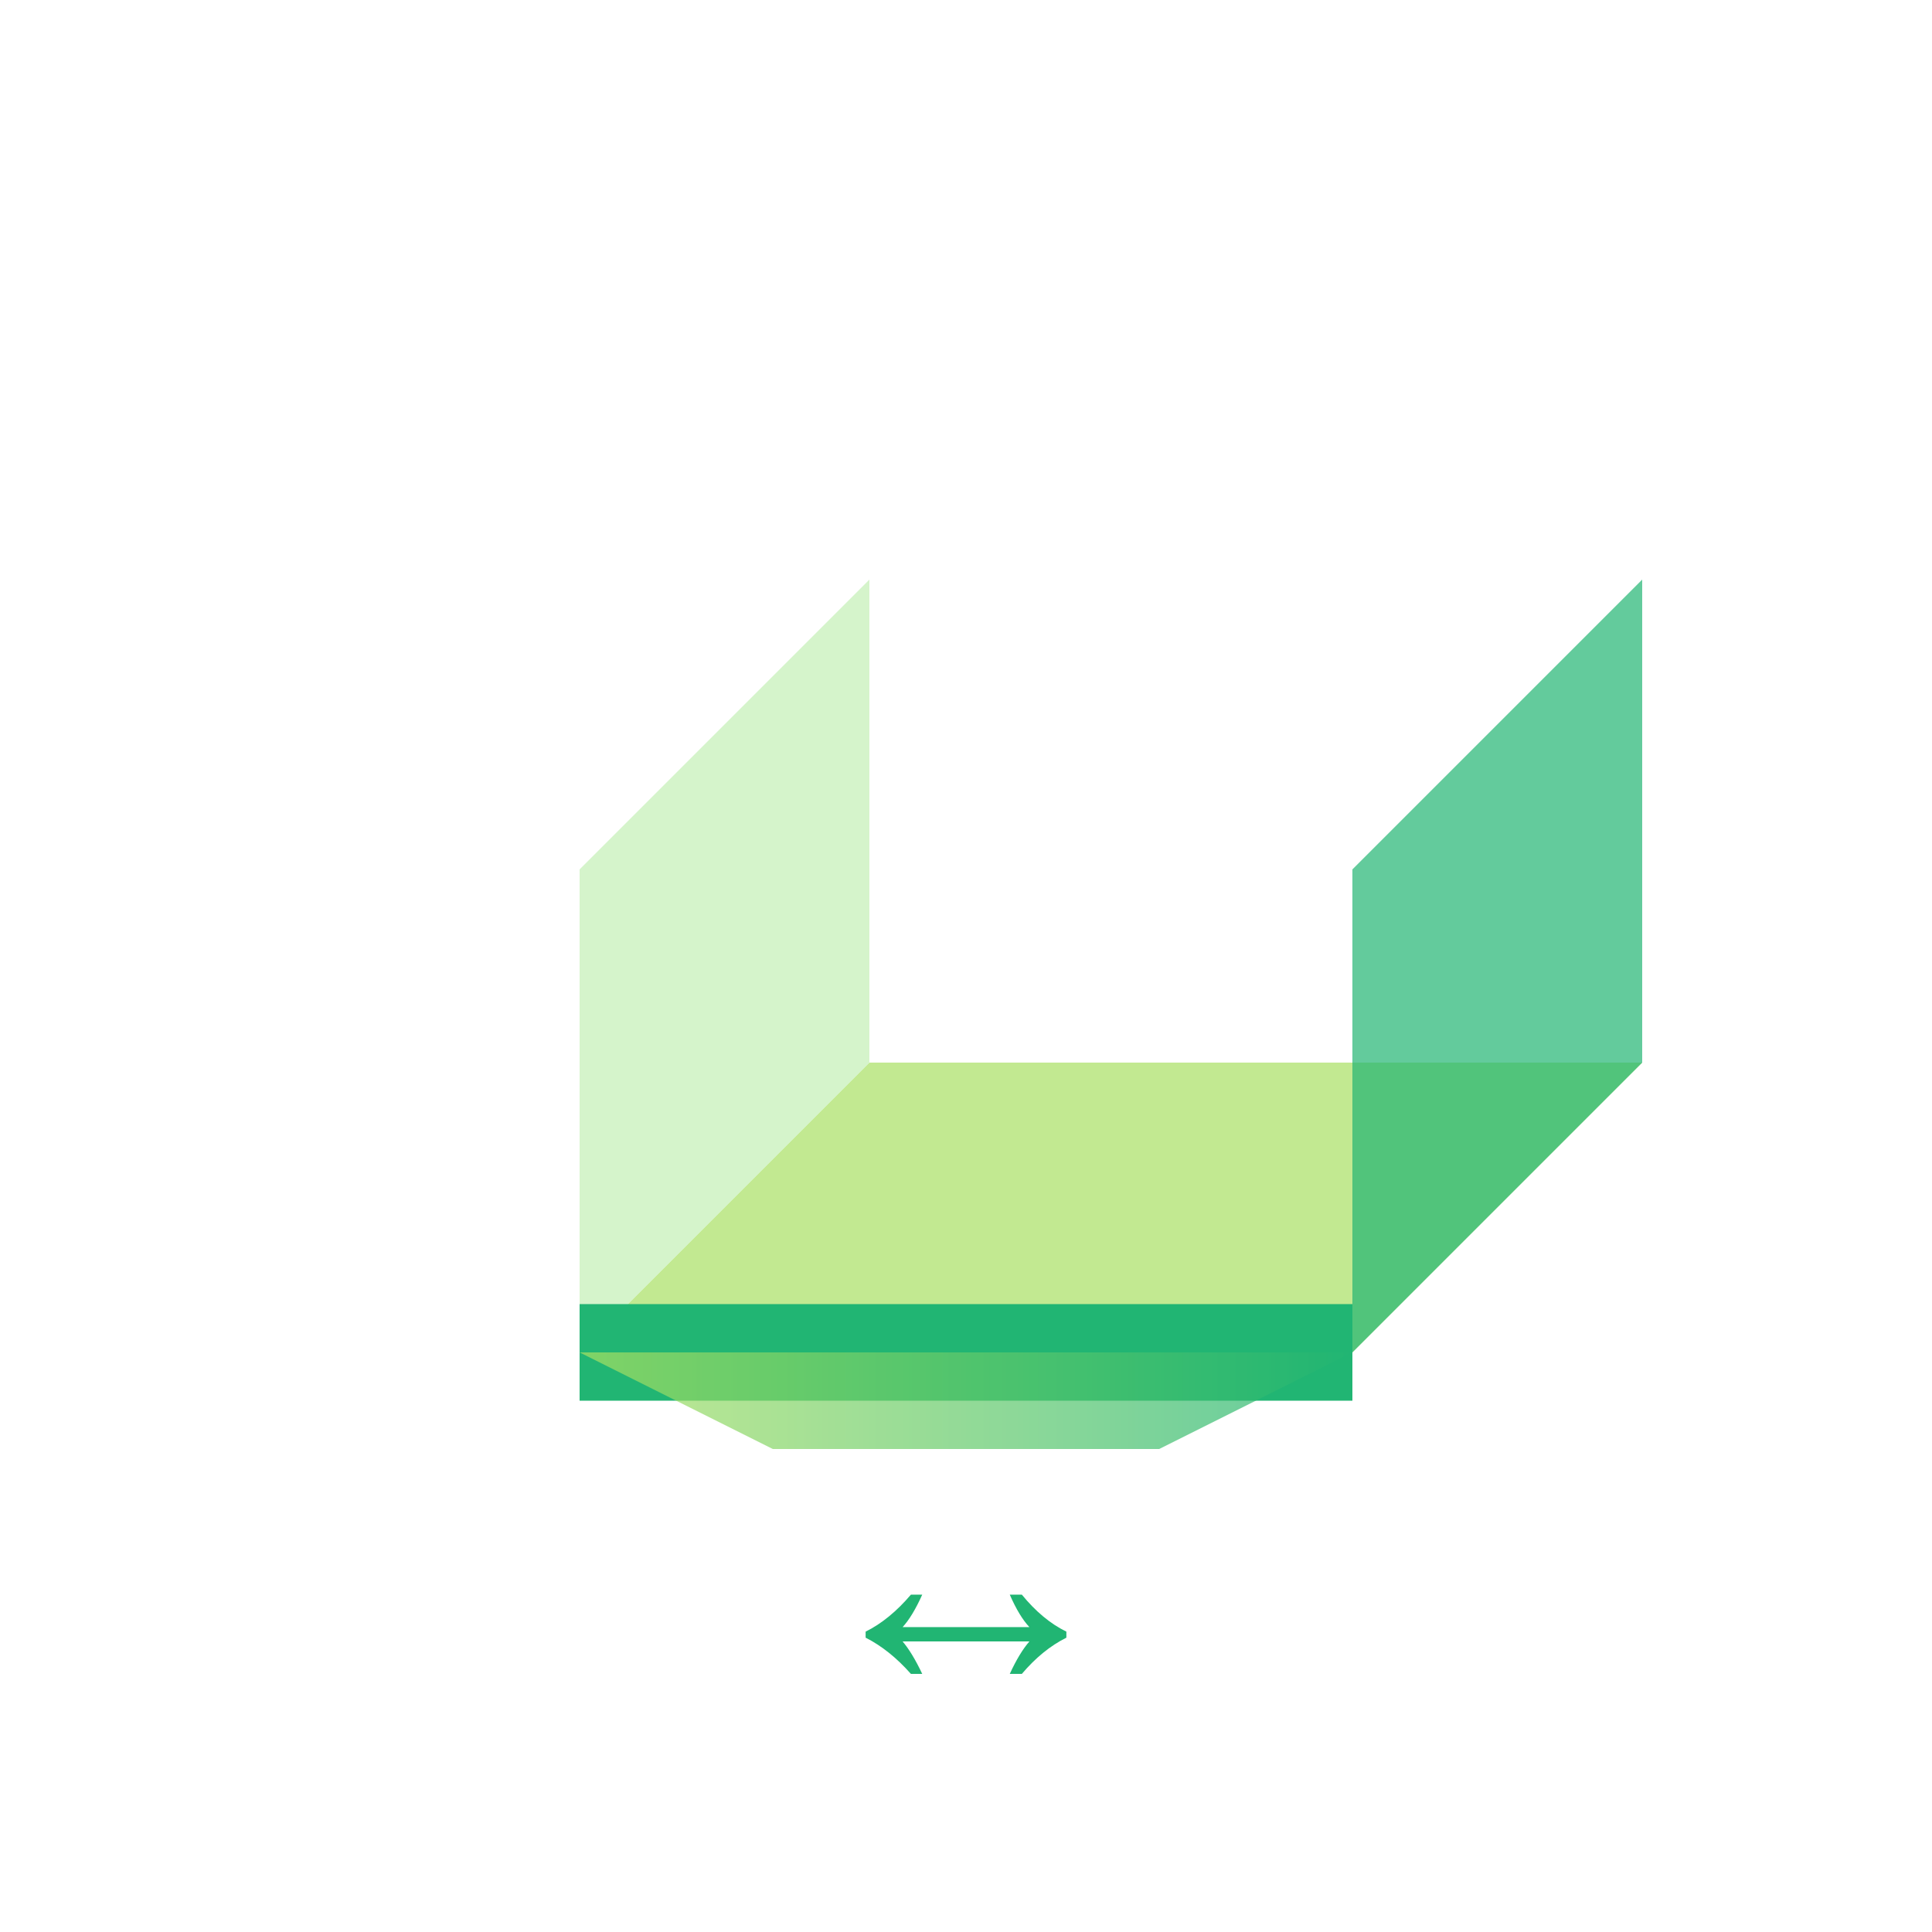
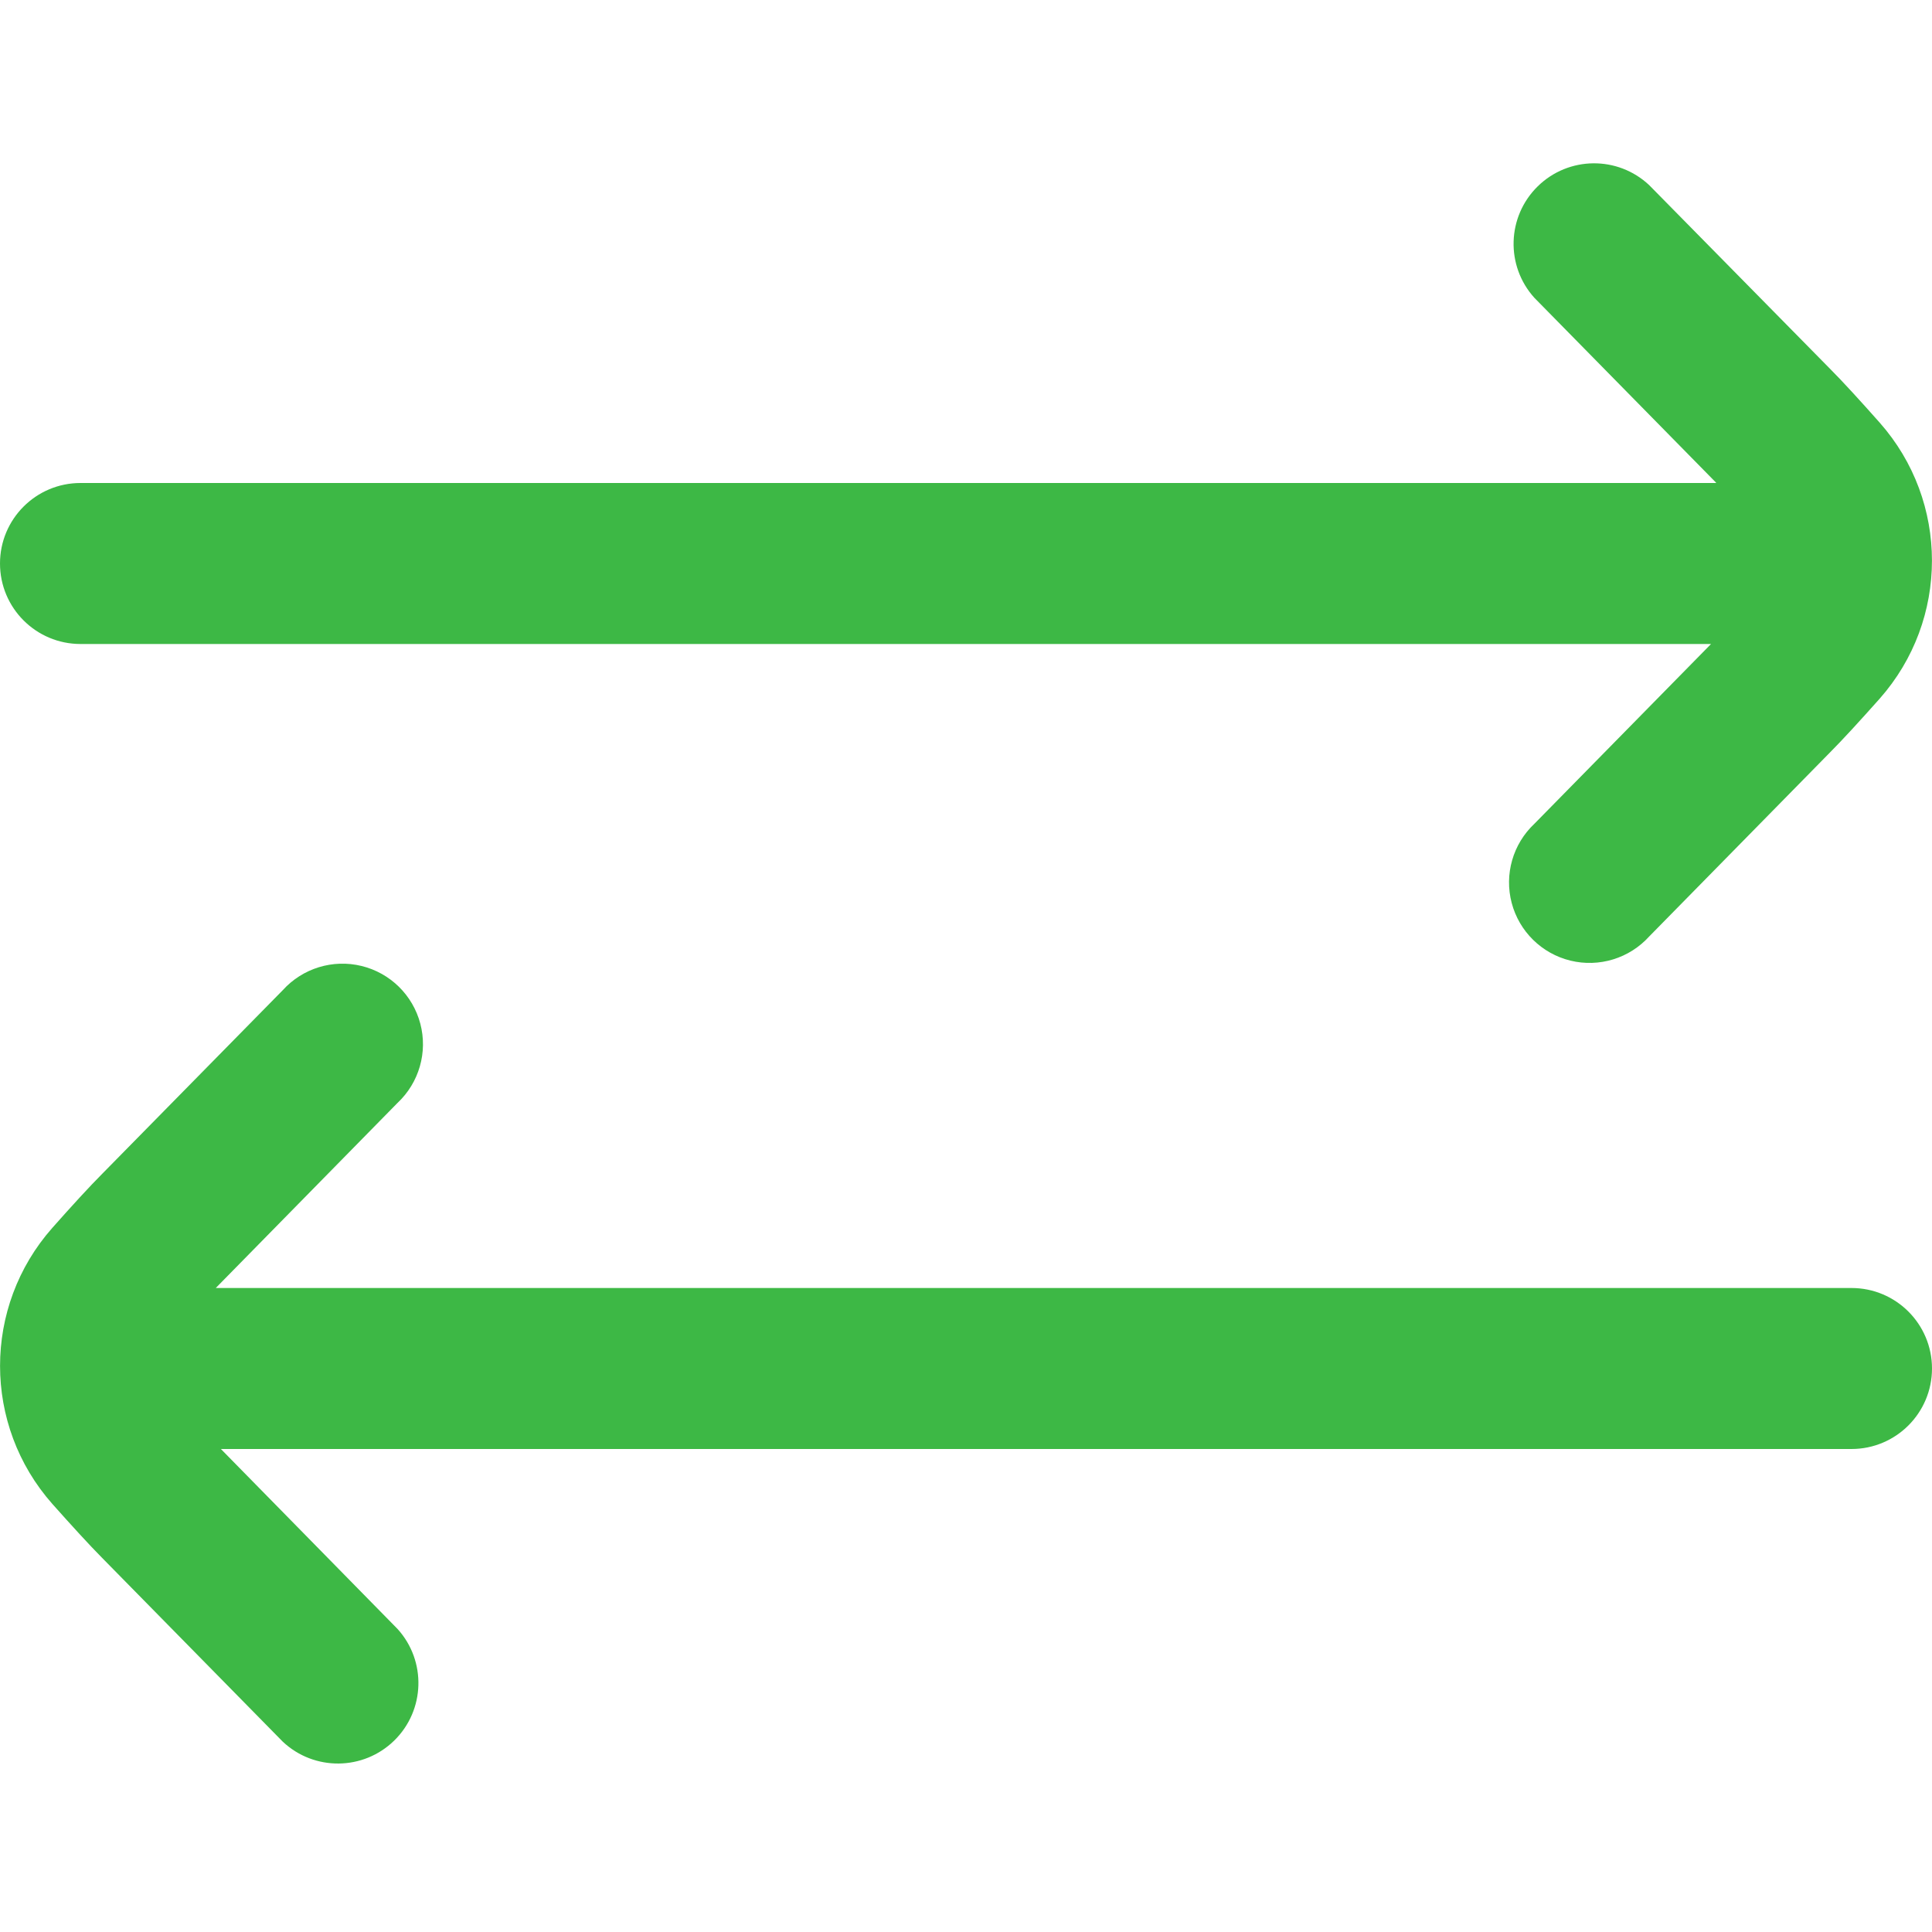
- <svg xmlns="http://www.w3.org/2000/svg" width="40" height="40" viewBox="0 0 40 40" fill="none">
-   <polygon points="12,28 28,28 34,22 18,22" fill="#A8E063" fill-opacity="0.7" />
-   <polygon points="12,28 18,22 18,12 12,18" fill="#C3F0B5" fill-opacity="0.7" />
-   <polygon points="28,28 34,22 34,12 28,18" fill="#21B573" fill-opacity="0.7" />
-   <line x1="12" y1="28" x2="28" y2="28" stroke="#21B573" stroke-width="2" />
-   <polygon points="12,28 16,30 24,30 28,28" fill="url(#width-gradient)" opacity="0.7" />
-   <text x="20" y="35" font-size="7" text-anchor="middle" fill="#21B573" font-family="Arial" font-weight="bold">↔</text>
-   <defs>
-     <linearGradient id="width-gradient" x1="12" y1="28" x2="28" y2="28" gradientUnits="userSpaceOnUse">
-       <stop stop-color="#A8E063" />
-       <stop offset="1" stop-color="#21B573" />
-     </linearGradient>
-   </defs>
+ <svg xmlns="http://www.w3.org/2000/svg" id="arrow-circle-down" viewBox="0 0 24 24" width="36" height="36">
+   <g>
+     <path fill="#3DB845" d="M23,16H2.681l.014-.015L4.939,13.7a1,1,0,1,0-1.426-1.4L1.274,14.577c-.163.163-.391.413-.624.676a2.588,2.588,0,0,0,0,3.429c.233.262.461.512.618.67l2.245,2.284a1,1,0,0,0,1.426-1.4L2.744,18H23a1,1,0,0,0,0-2Z" />
+     <path fill="#3DB845" d="M1,8H21.255l-2.194,2.233a1,1,0,1,0,1.426,1.4l2.239-2.279c.163-.163.391-.413.624-.675a2.588,2.588,0,0,0,0-3.429c-.233-.263-.461-.513-.618-.67L20.487,2.3a1,1,0,0,0-1.426,1.4l2.251,2.29L21.32,6H1A1,1,0,0,0,1,8Z" />
+   </g>
</svg>
